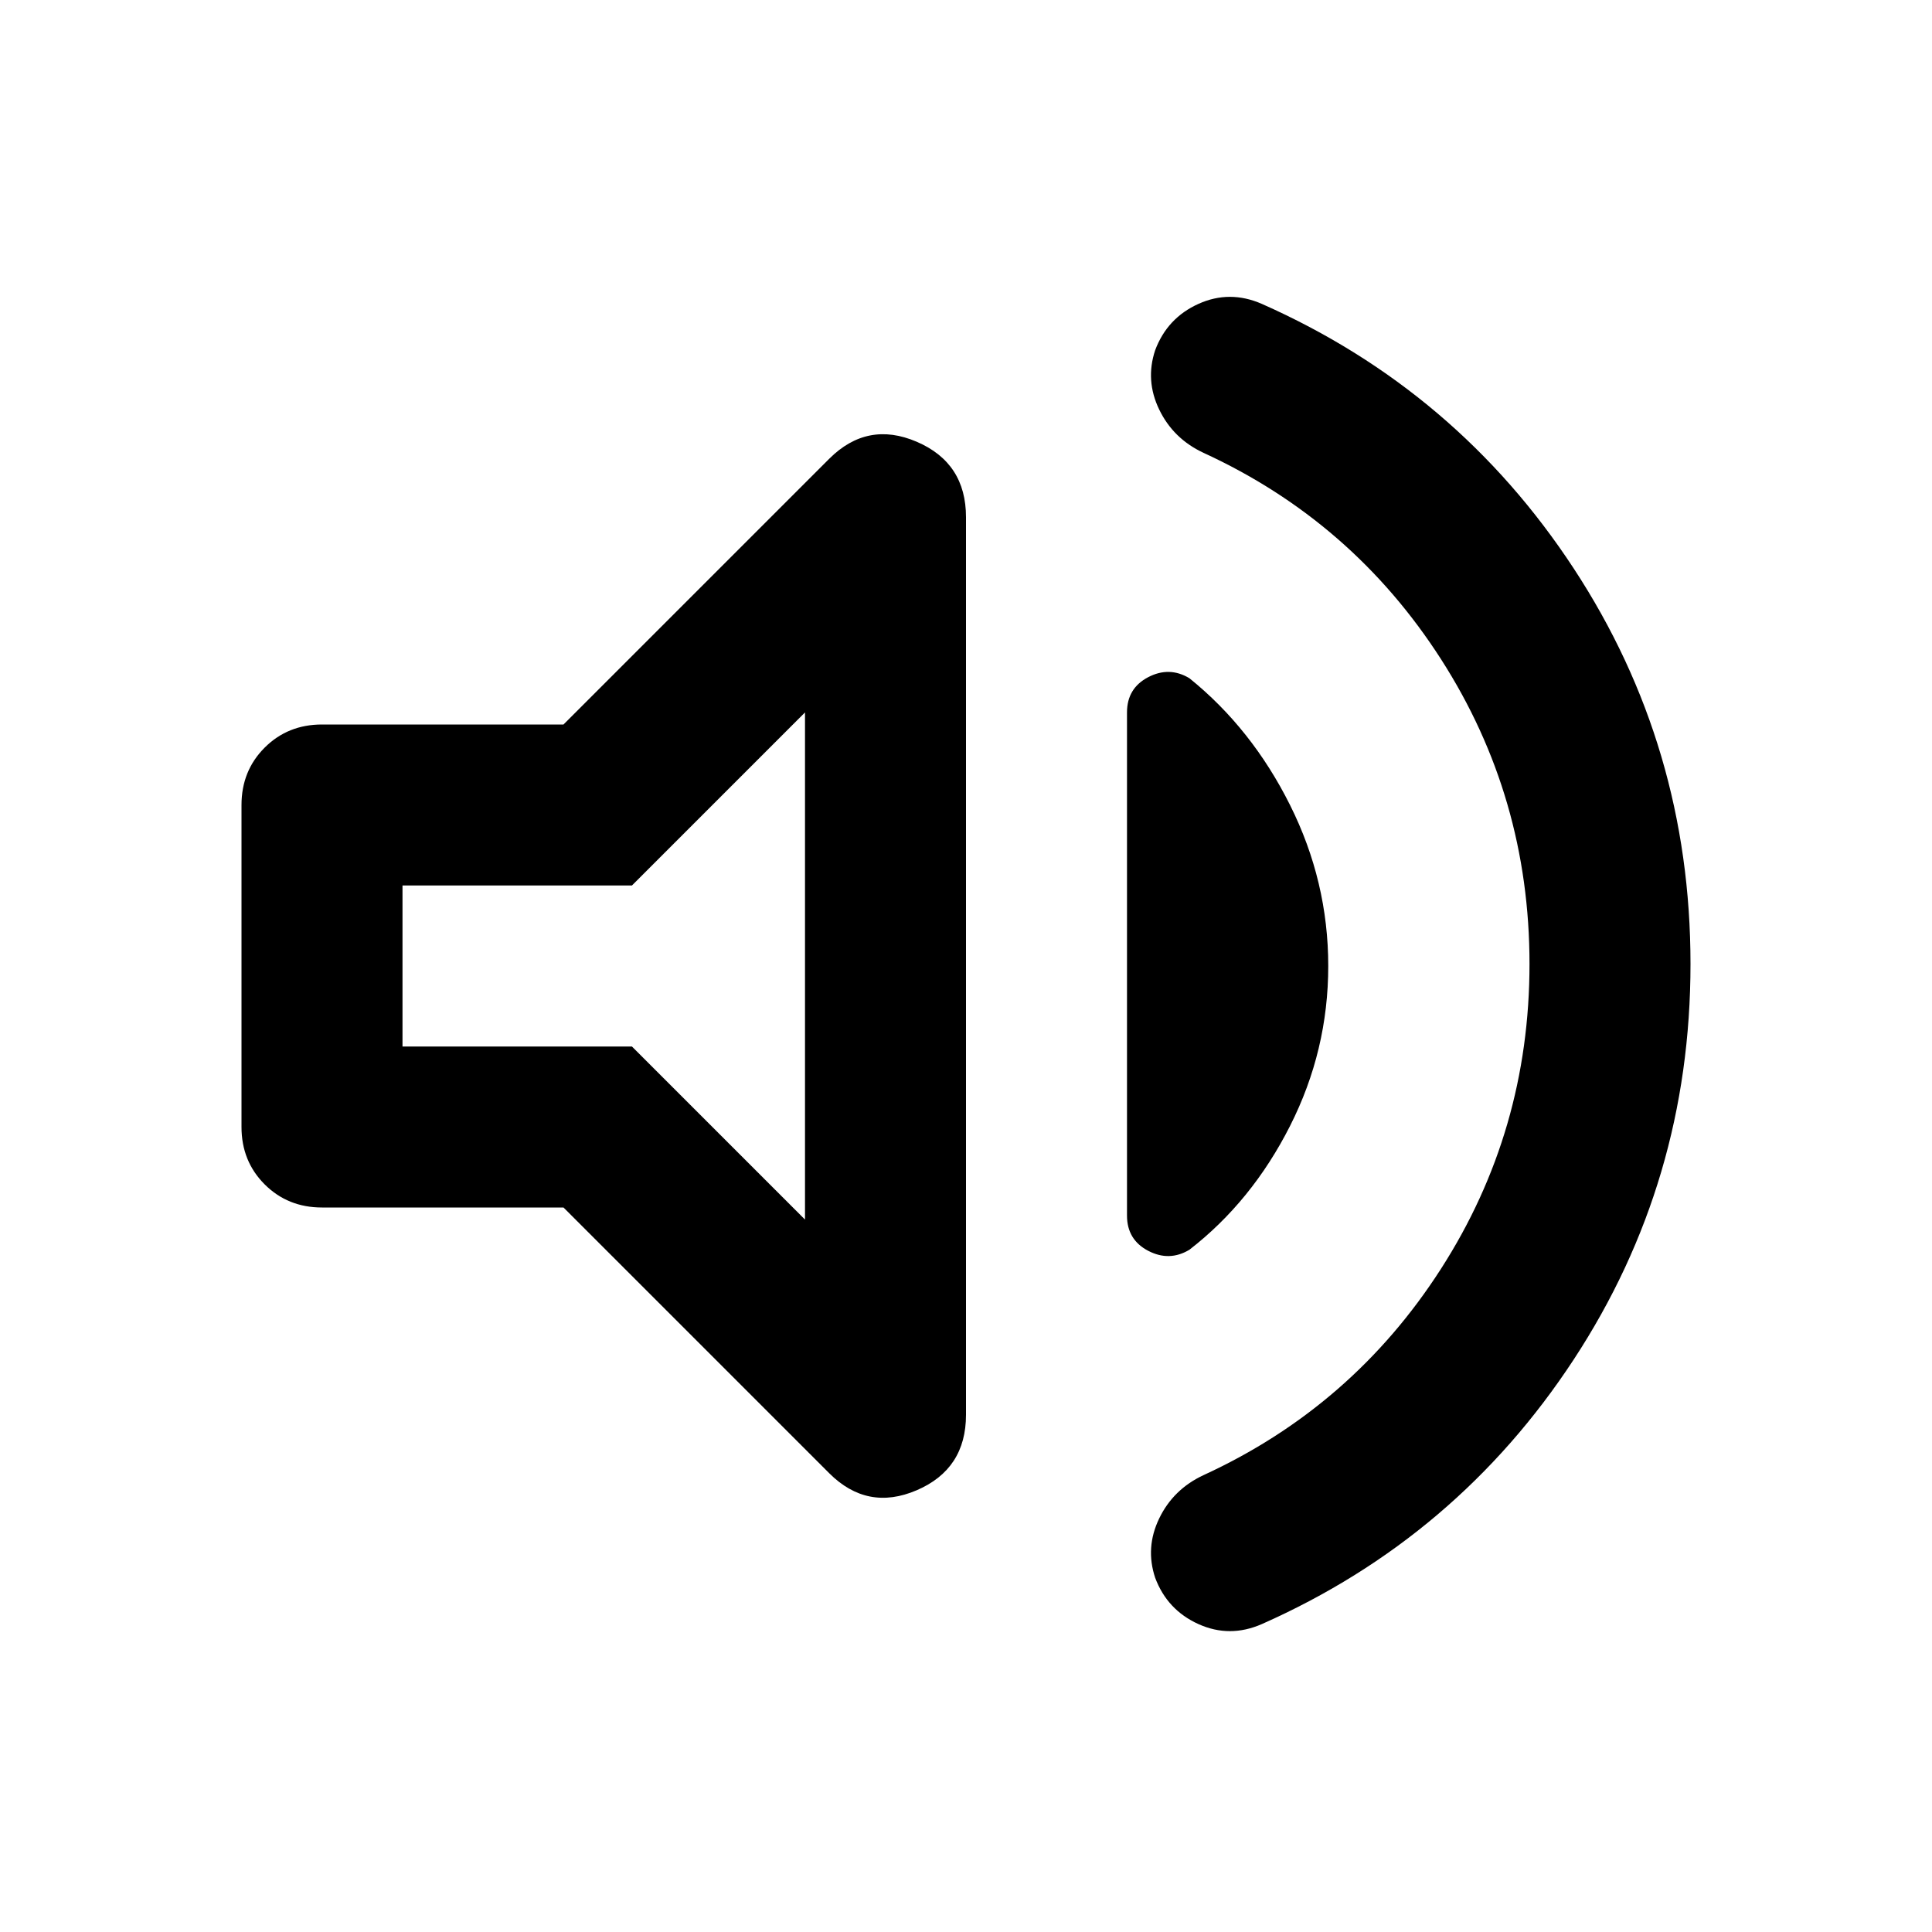
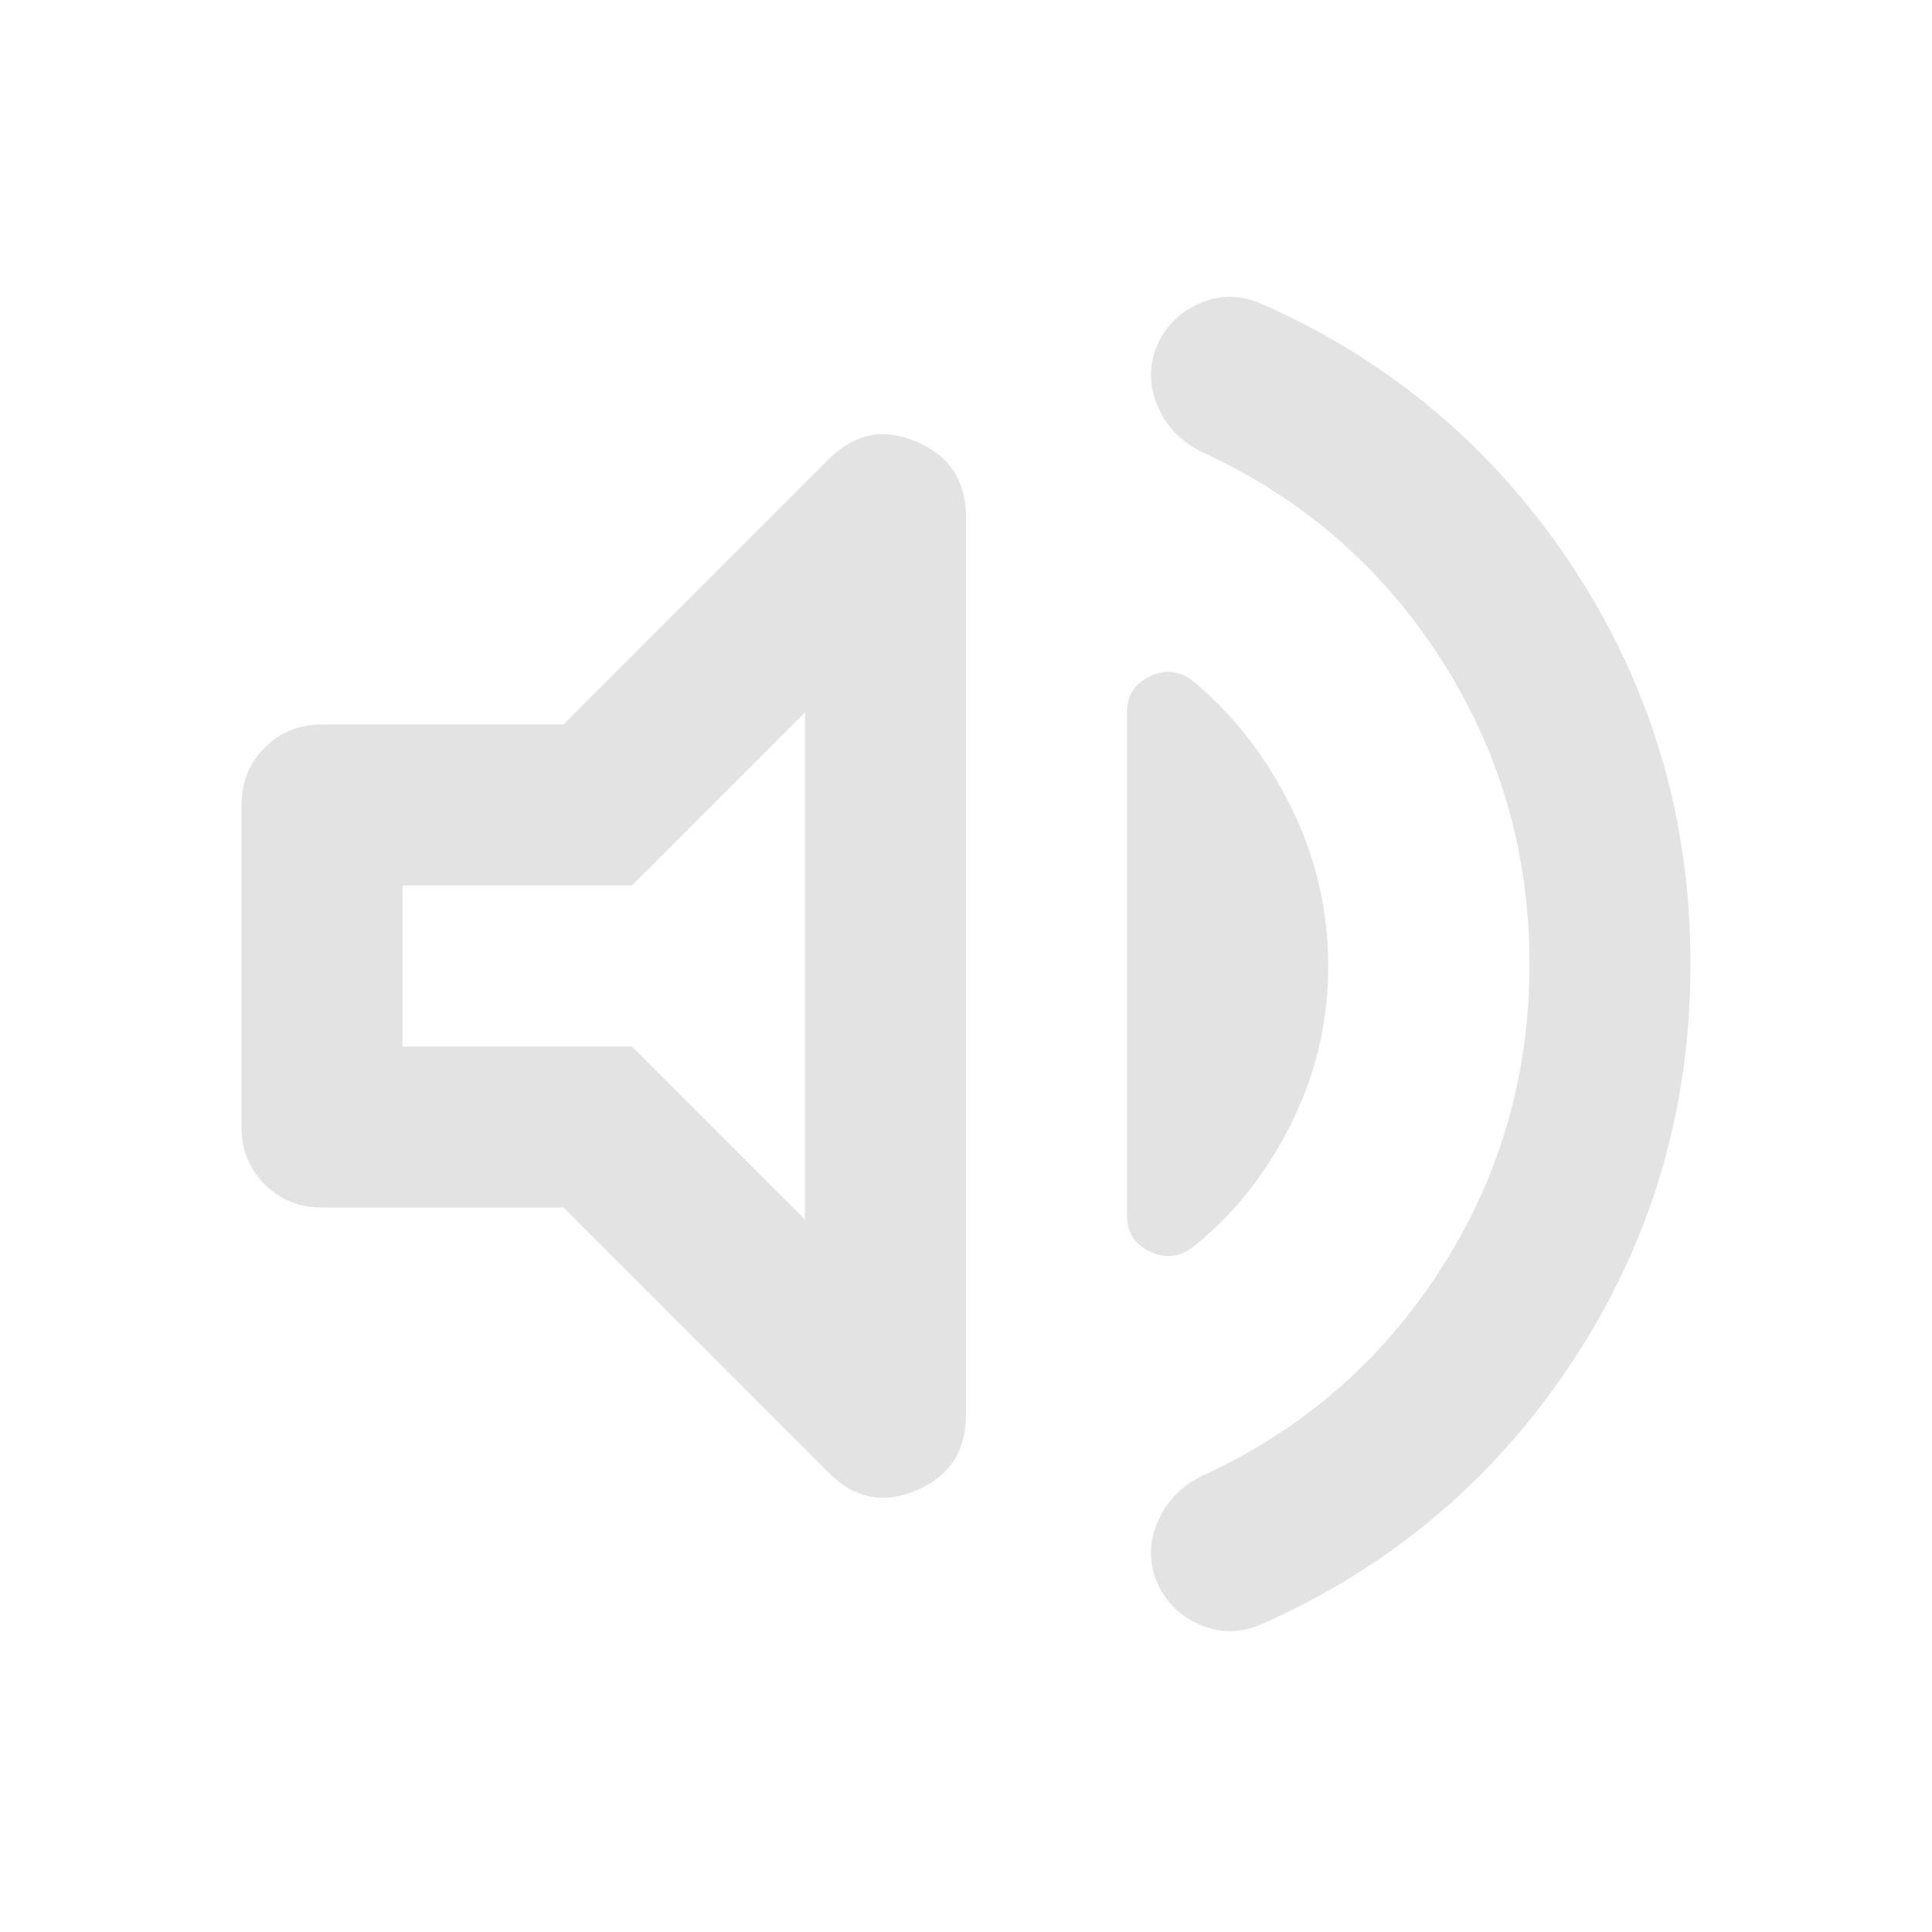
- <svg xmlns="http://www.w3.org/2000/svg" height="24" viewBox="0 -960 960 960" width="24">
+ <svg xmlns="http://www.w3.org/2000/svg" fill="#e3e3e3" height="24" viewBox="0 -960 960 960" width="24">
  <path d="M760-481q0-83-44-151.5T598-735q-15-7-22-21.5t-2-29.5q6-16 21.5-23t31.5 0q97 43 155 131.5T840-481q0 108-58 196.5T627-153q-16 7-31.5 0T574-176q-5-15 2-29.5t22-21.5q74-34 118-102.5T760-481ZM280-360H160q-17 0-28.5-11.5T120-400v-160q0-17 11.5-28.5T160-600h120l132-132q19-19 43.5-8.5T480-703v446q0 27-24.5 37.5T412-228L280-360Zm380-120q0 42-19 79.5T591-339q-10 6-20.5.5T560-356v-250q0-12 10.5-17.5t20.5.5q31 25 50 63t19 80ZM400-606l-86 86H200v80h114l86 86v-252ZM300-480Z" />
</svg>
